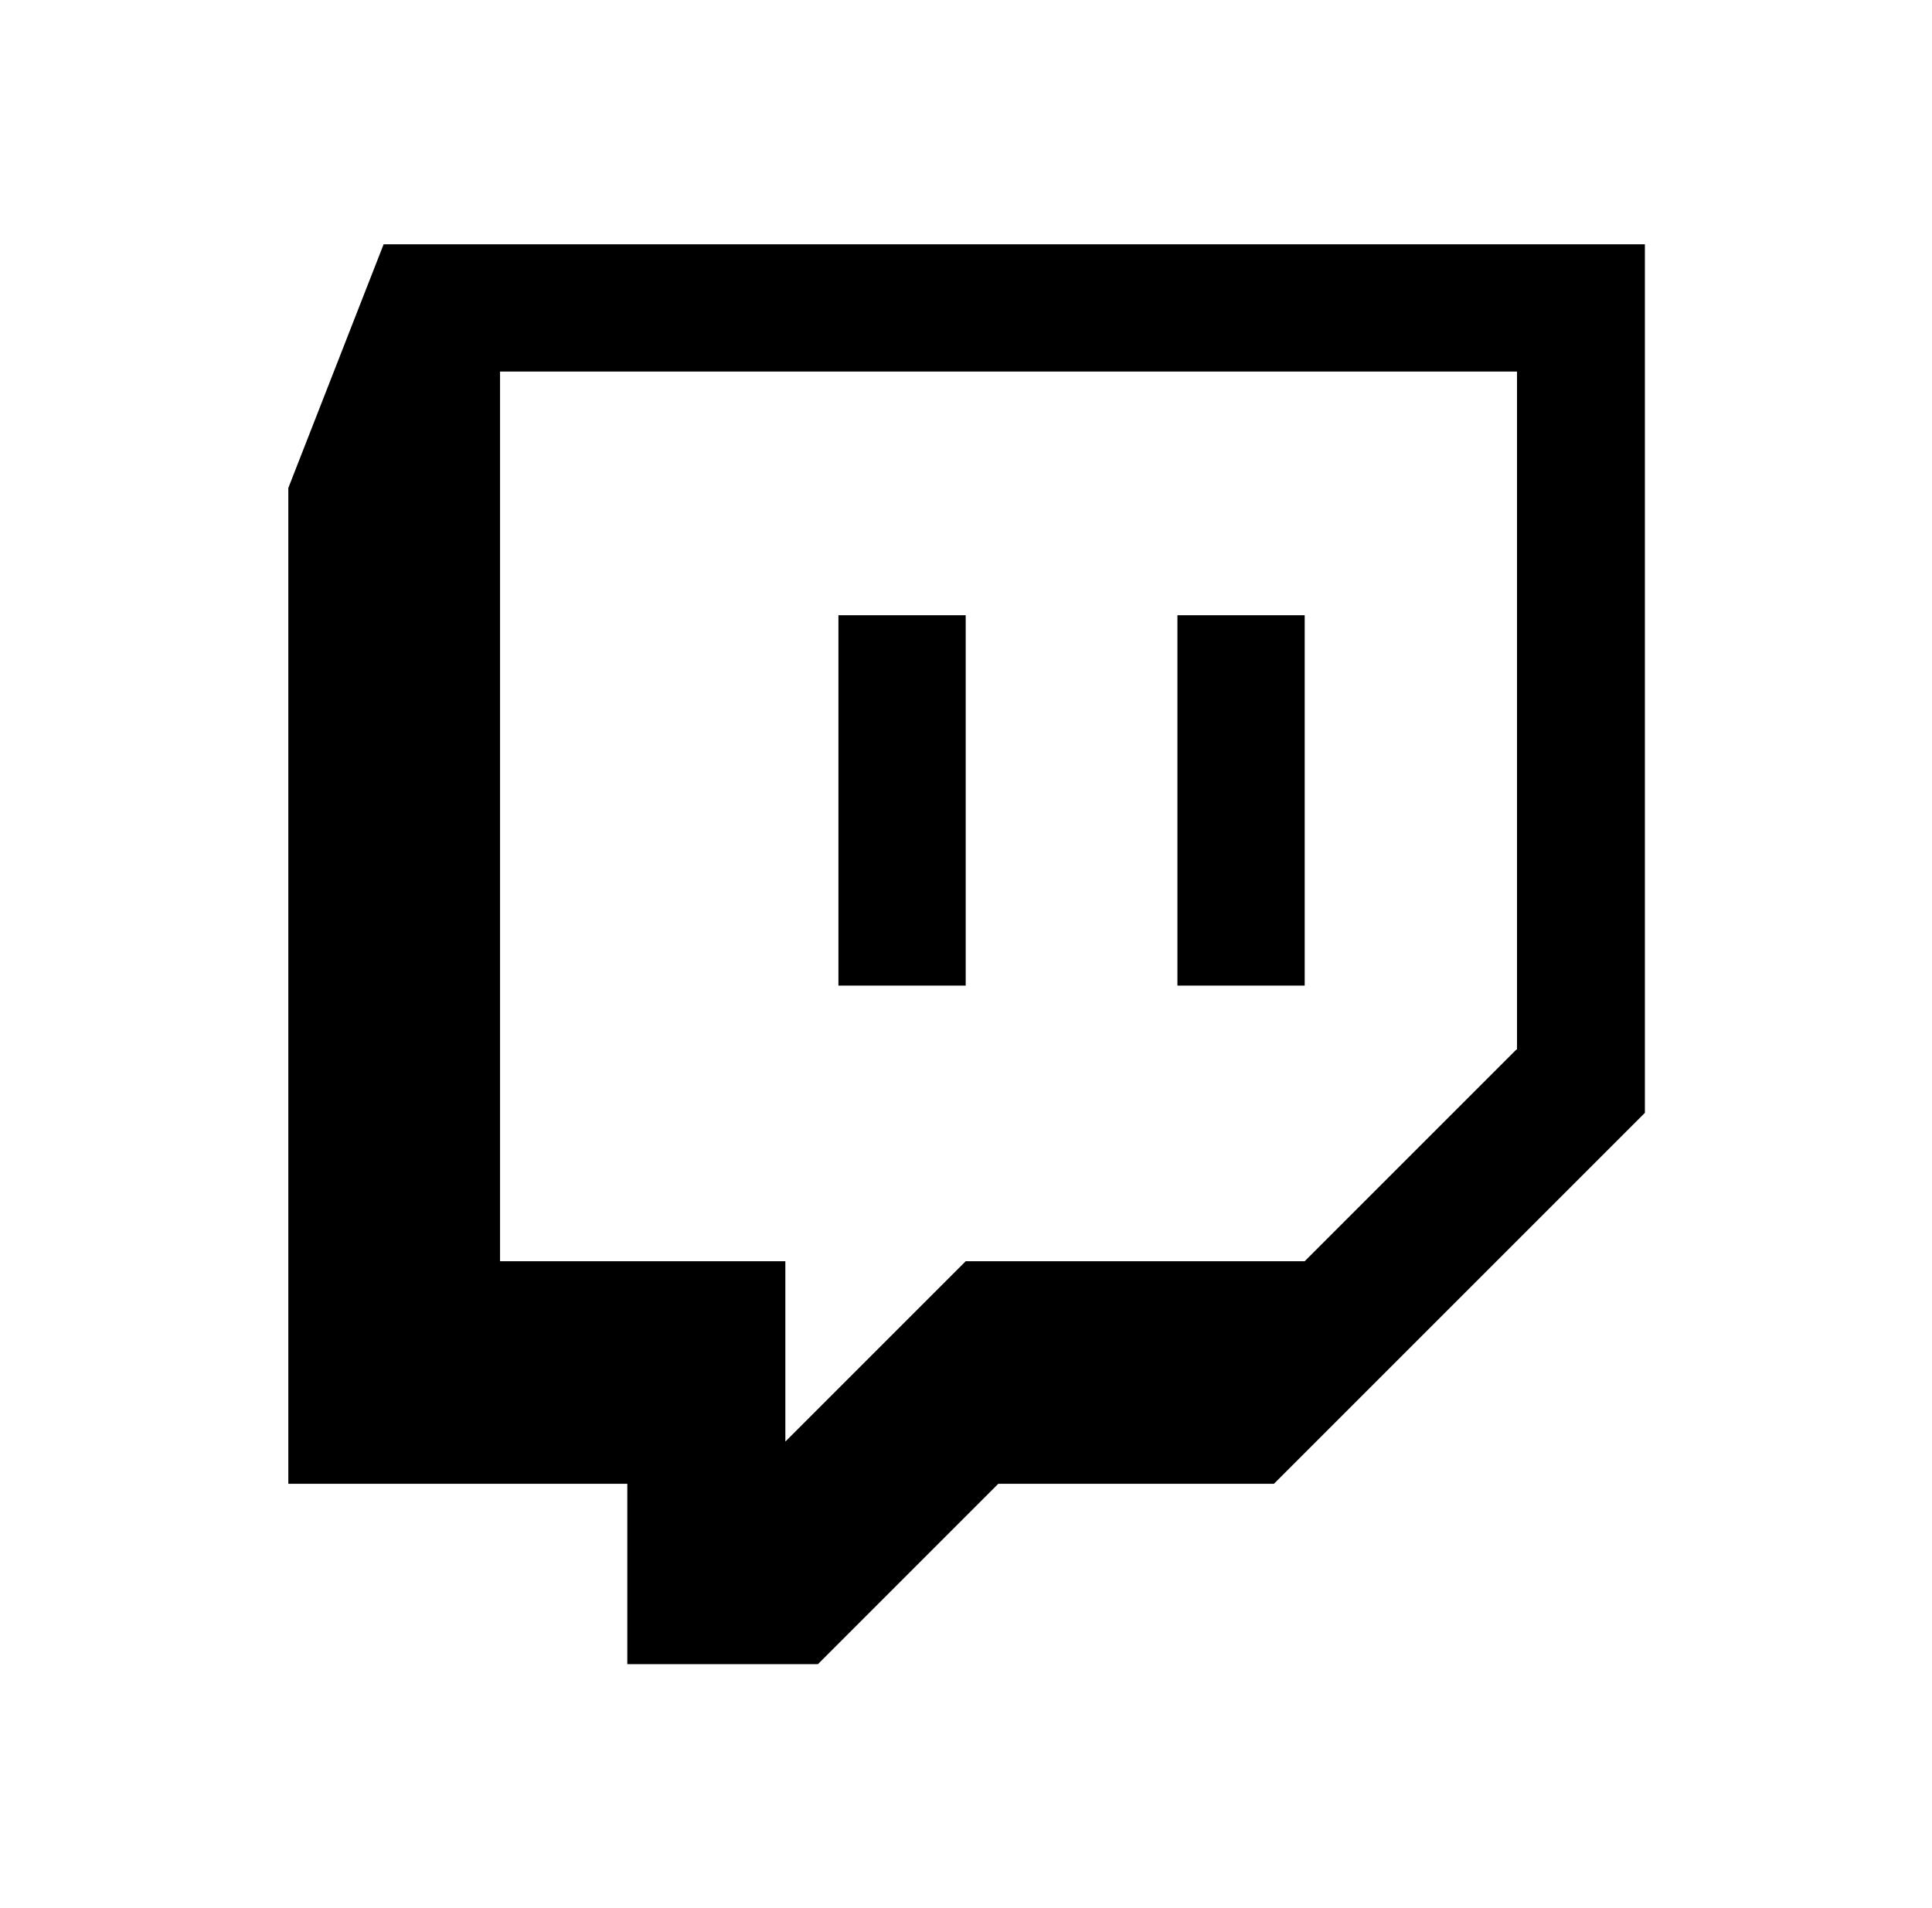
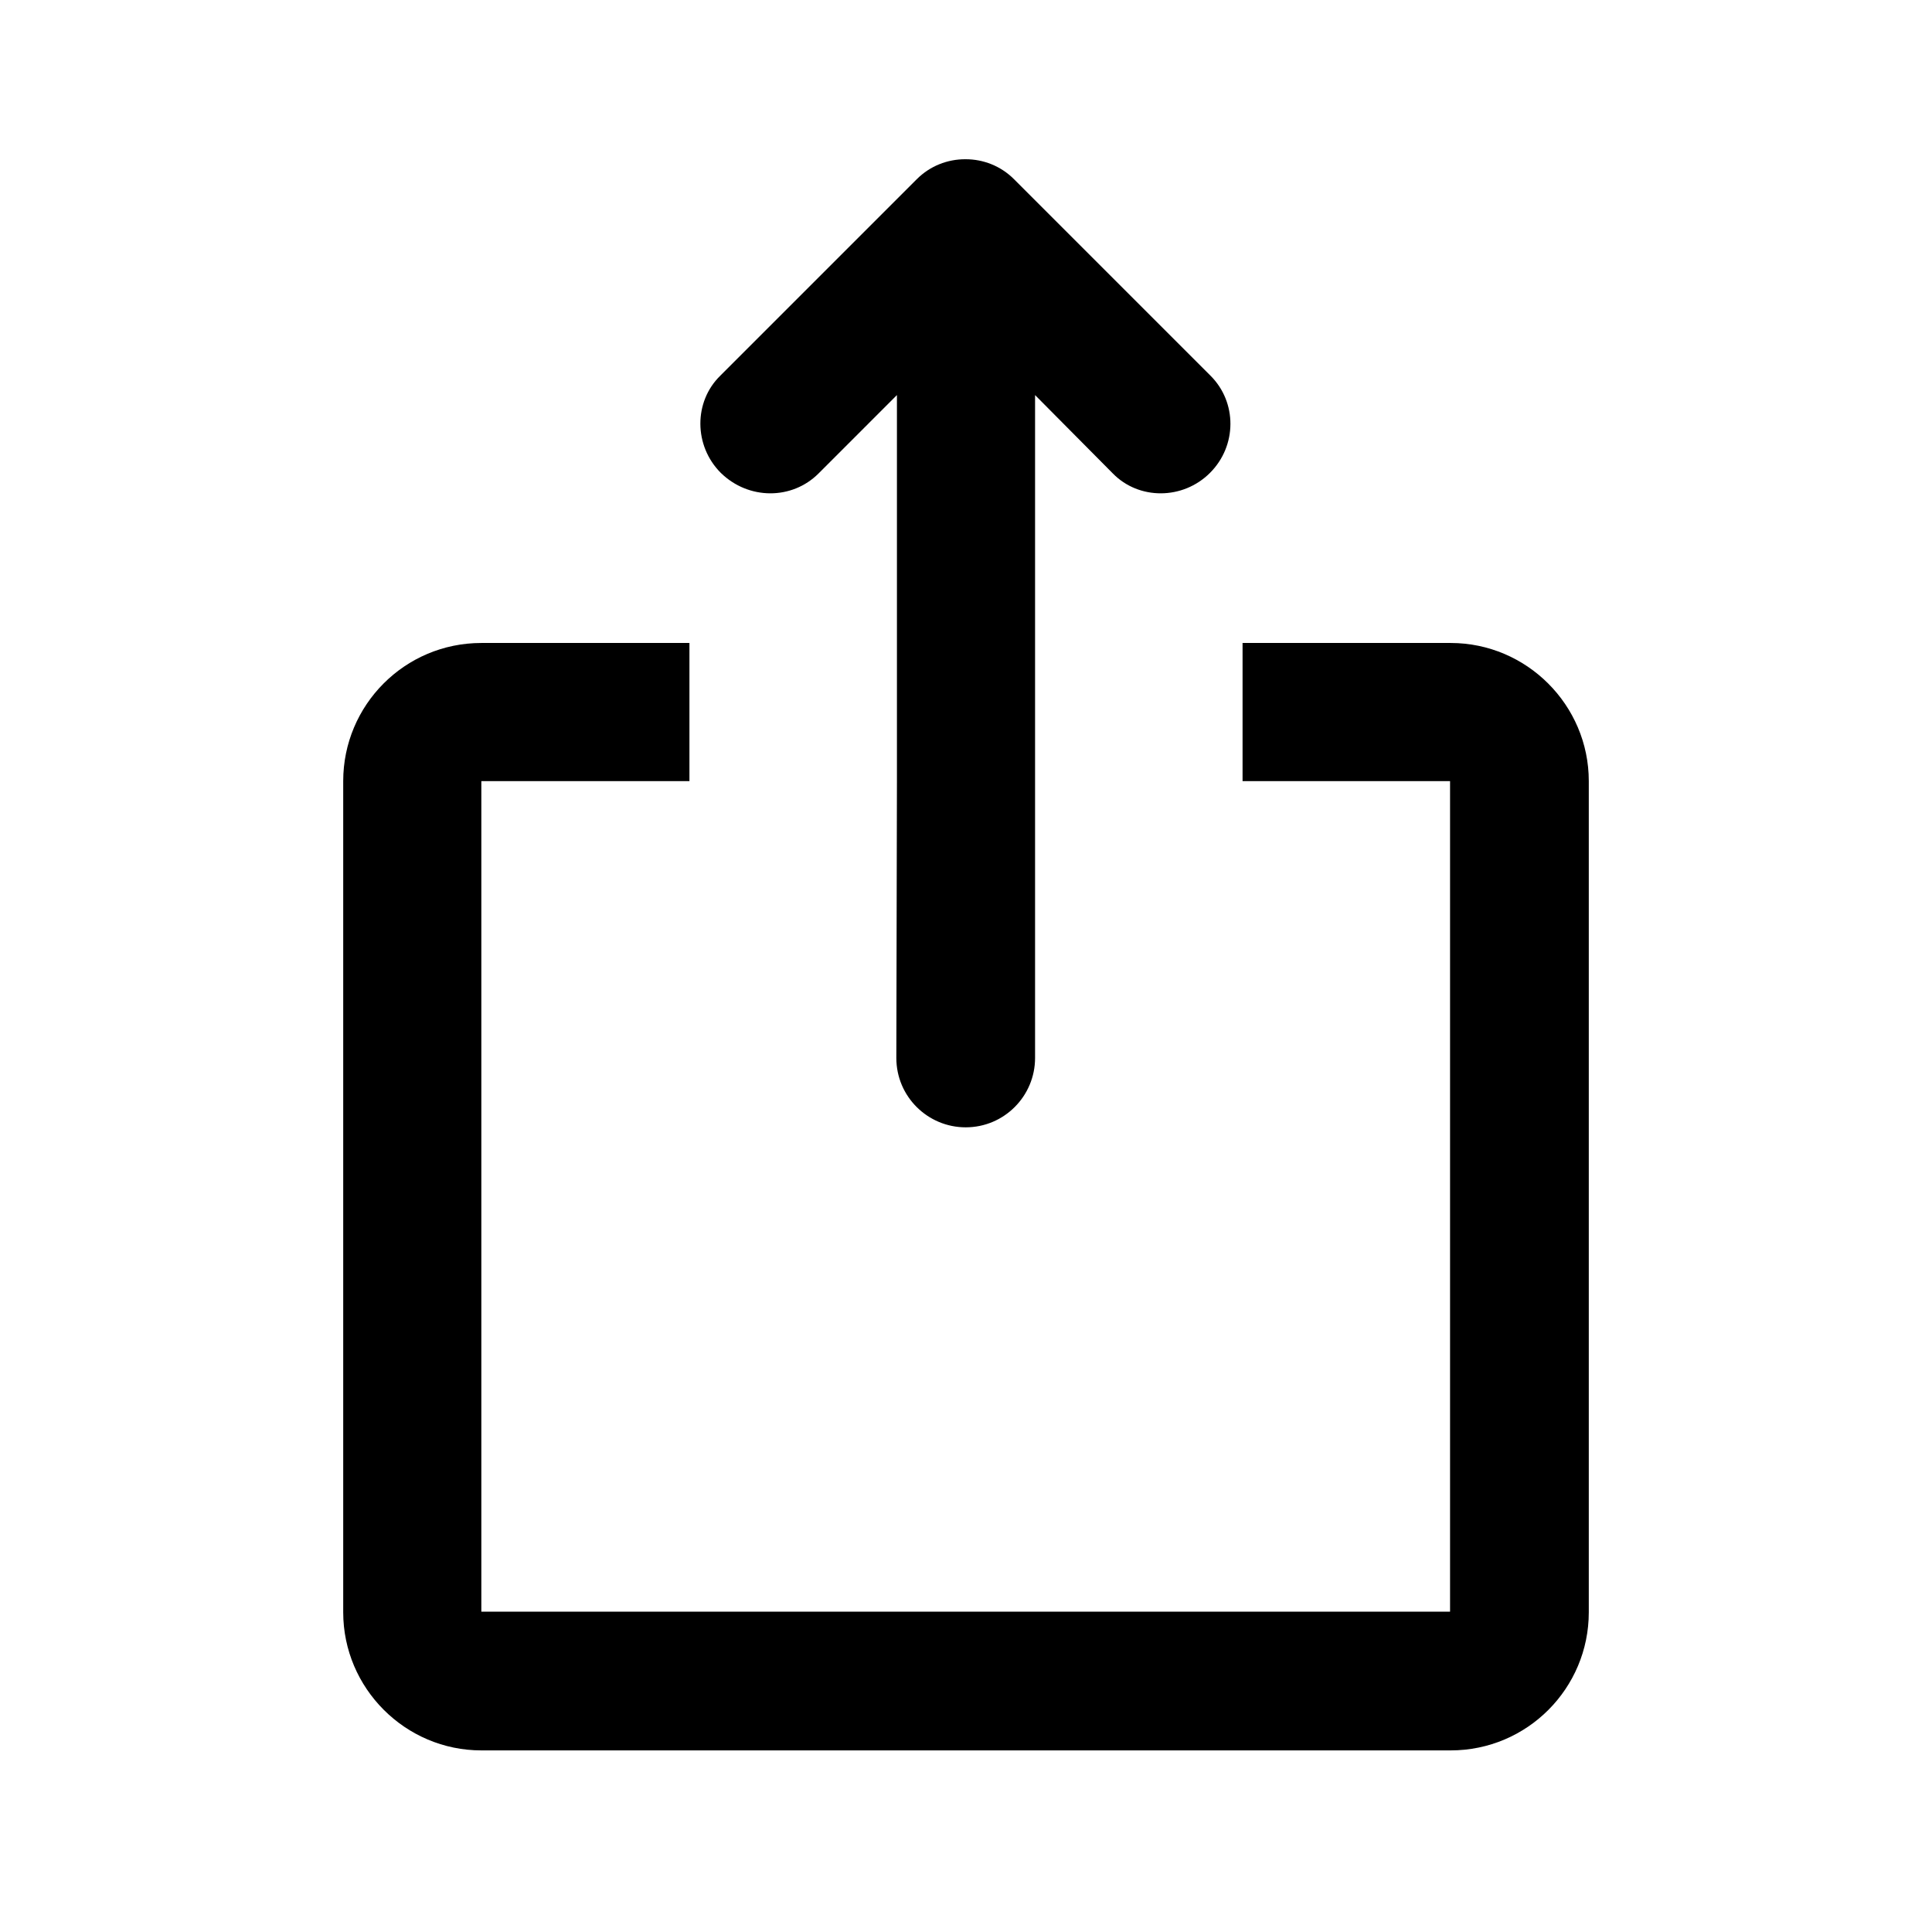
<svg xmlns="http://www.w3.org/2000/svg" version="1.1" id="Layer_1" x="0px" y="0px" viewBox="0 0 320.3 316.3" style="enable-background:new 0 0 320.3 316.3;" xml:space="preserve">
-   <style type="text/css">
- 	.st0{fill-rule:evenodd;clip-rule:evenodd;}
- </style>
-   <path class="st0" d="M63.6,40.5L47.8,80.9v165.1H104v29.9h31.6l29.9-29.9h45.7l61.5-61.5v-144C272.5,40.5,63.6,40.5,63.6,40.5z   M251.4,174l-35.1,35.1h-56.2l-29.9,29.9v-29.9H82.9V61.6h168.6V174z M216.3,102v61.4h-21.1V102C195.3,102,216.3,102,216.3,102z   M160.1,102v61.4h-21.1V102C139.1,102,160.1,102,160.1,102z" />
+   <path d="M171.6,65.5v41.1h68.9c12.6,0,22.9,10.3,22.9,22.9v137.8c0,12.6-10.2,22.9-22.9,22.9H79.8c-12.6,0-22.9-10.3-22.9-22.9  V129.5c0-12.6,10.2-22.9,22.9-22.9h68.9V65.5l-13,13c-4.4,4.4-11.6,4.4-16.2-0.1c-4.5-4.5-4.5-11.8-0.1-16.1l32.6-32.6  c2.2-2.2,5.1-3.3,8-3.3l0.1,0c2.9,0,5.8,1.1,8,3.3l32.6,32.6c4.4,4.4,4.4,11.6-0.1,16.1c-4.5,4.5-11.8,4.5-16.1,0.1L171.6,65.5z   M148.7,129.5H79.8v137.7h160.6V129.5h-68.8v45.9c0,6.3-5.1,11.5-11.5,11.5c-6.3,0-11.5-5.1-11.5-11.5L148.7,129.5z M114.3,106.6  v22.9H206v-22.9H114.3z M148.7,106.6h22.9v22.9h-22.9V106.6z" />
</svg>
